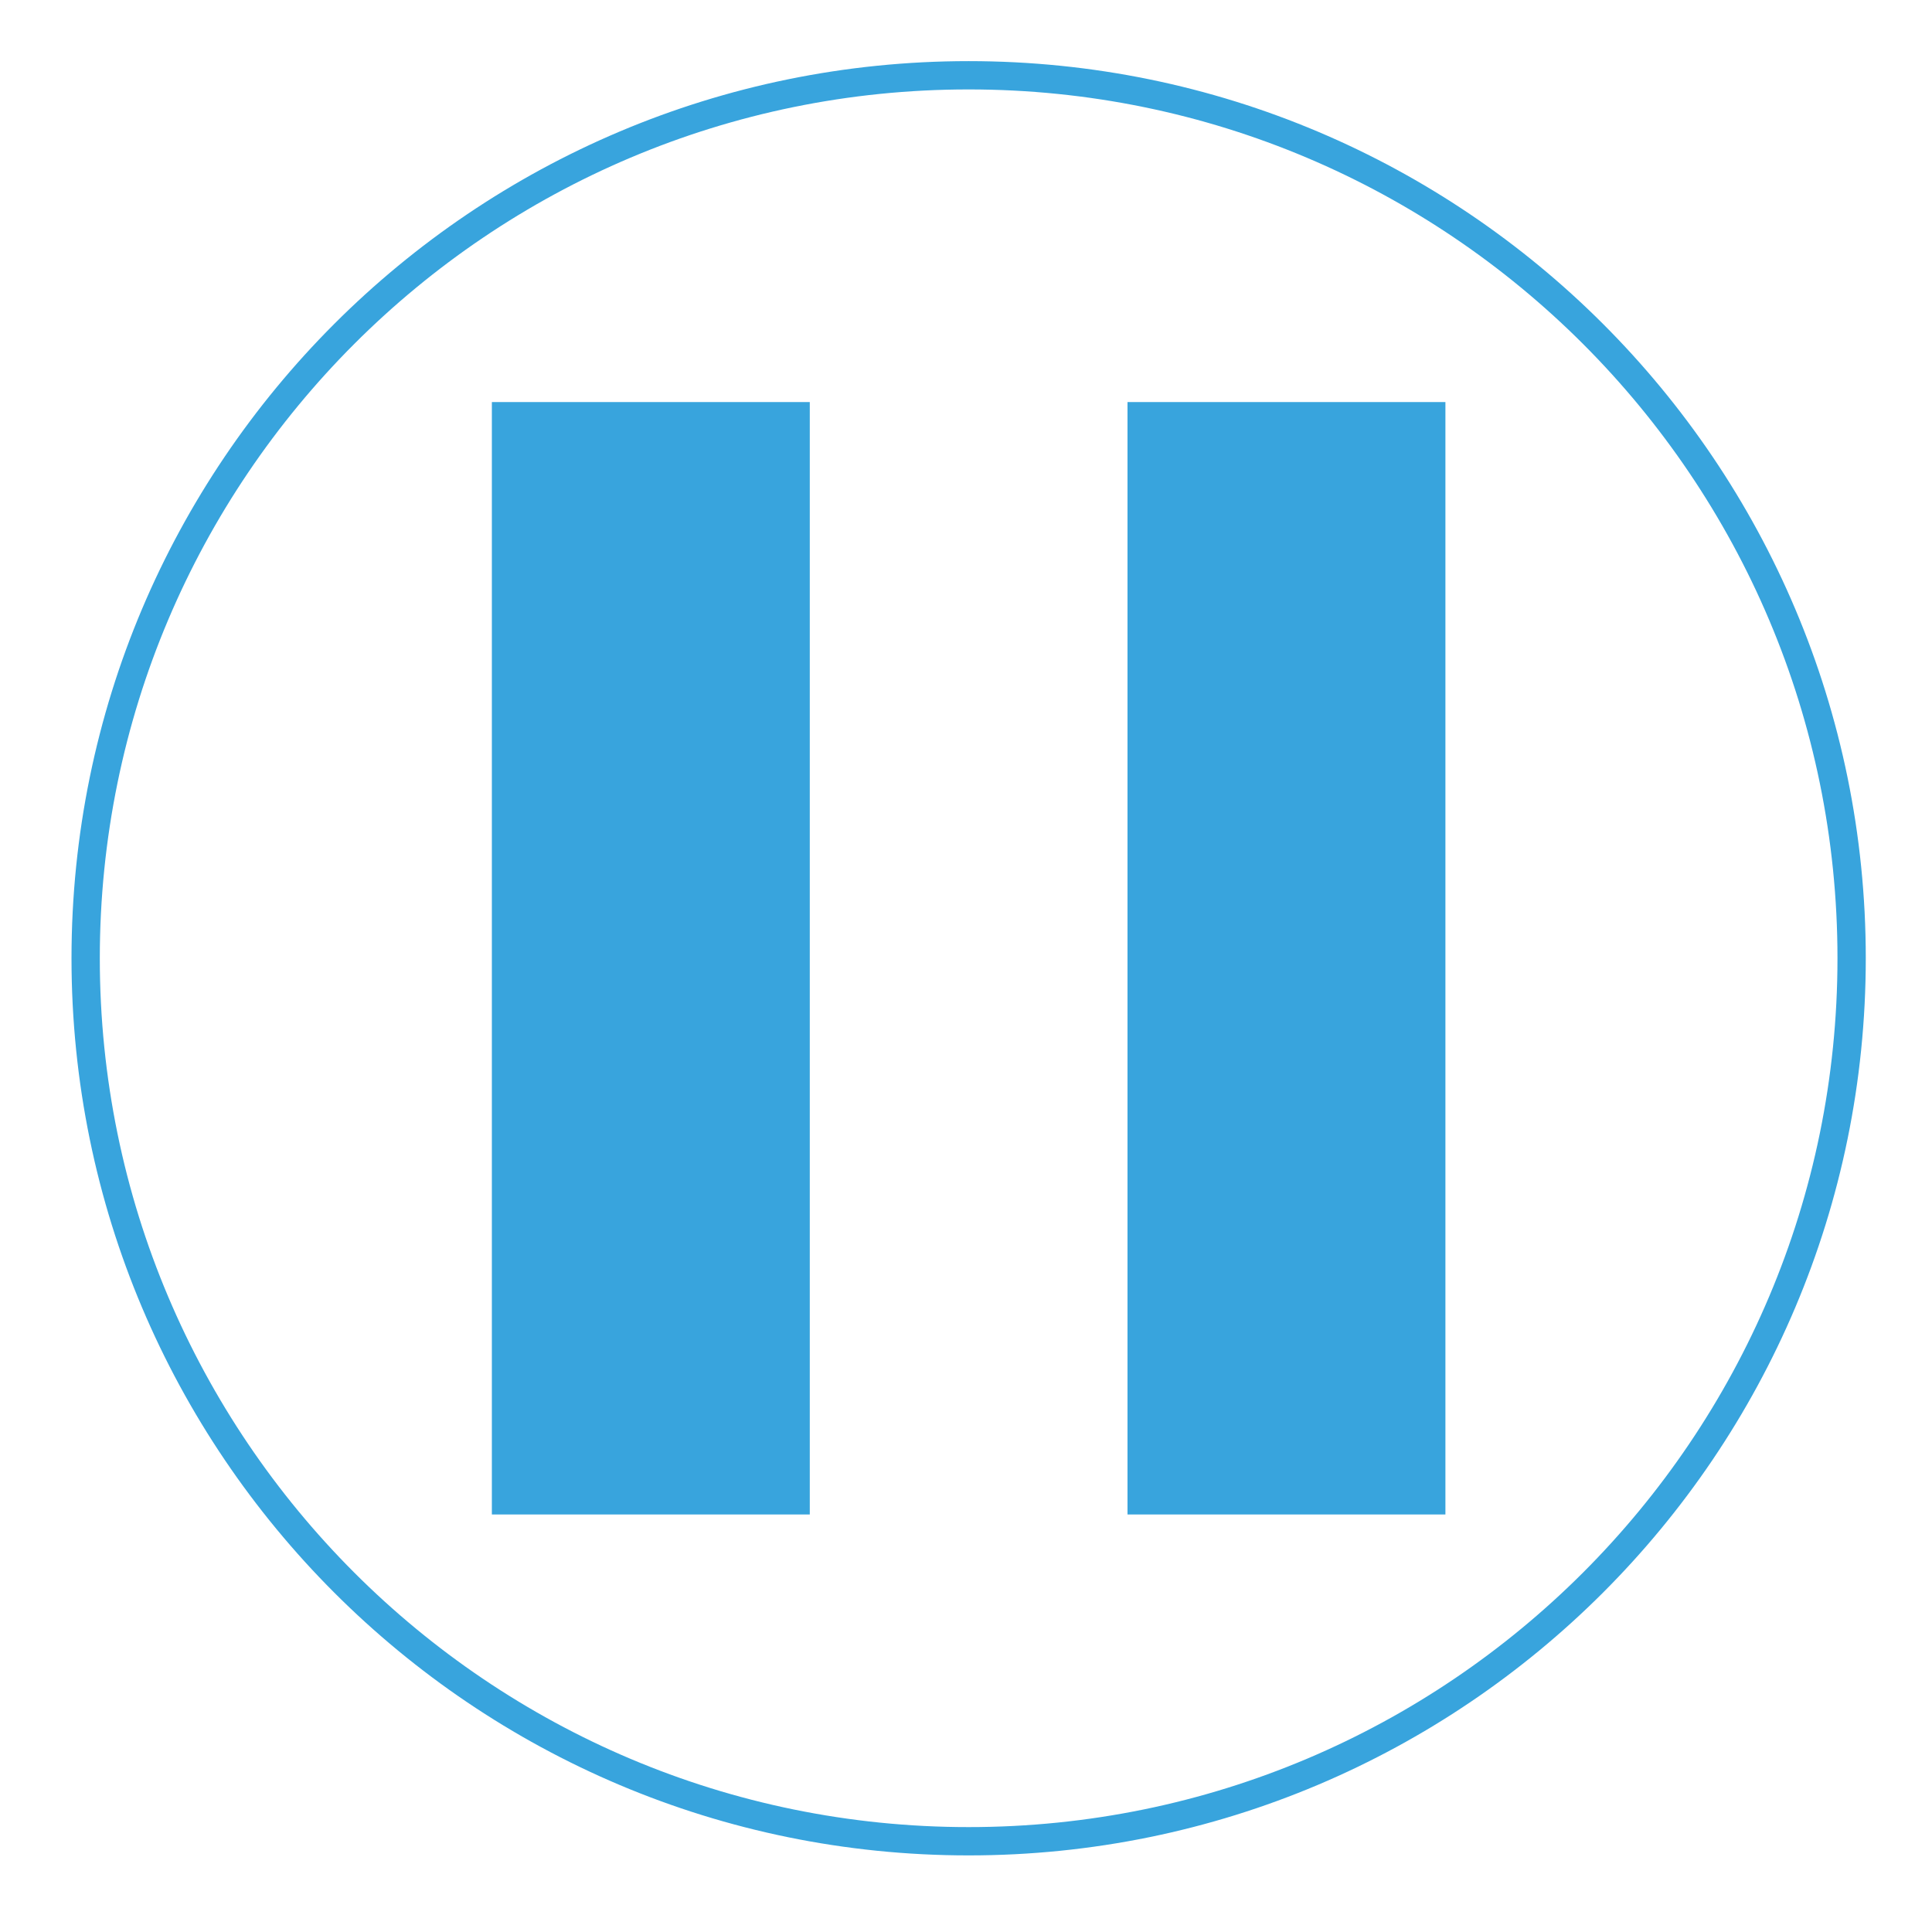
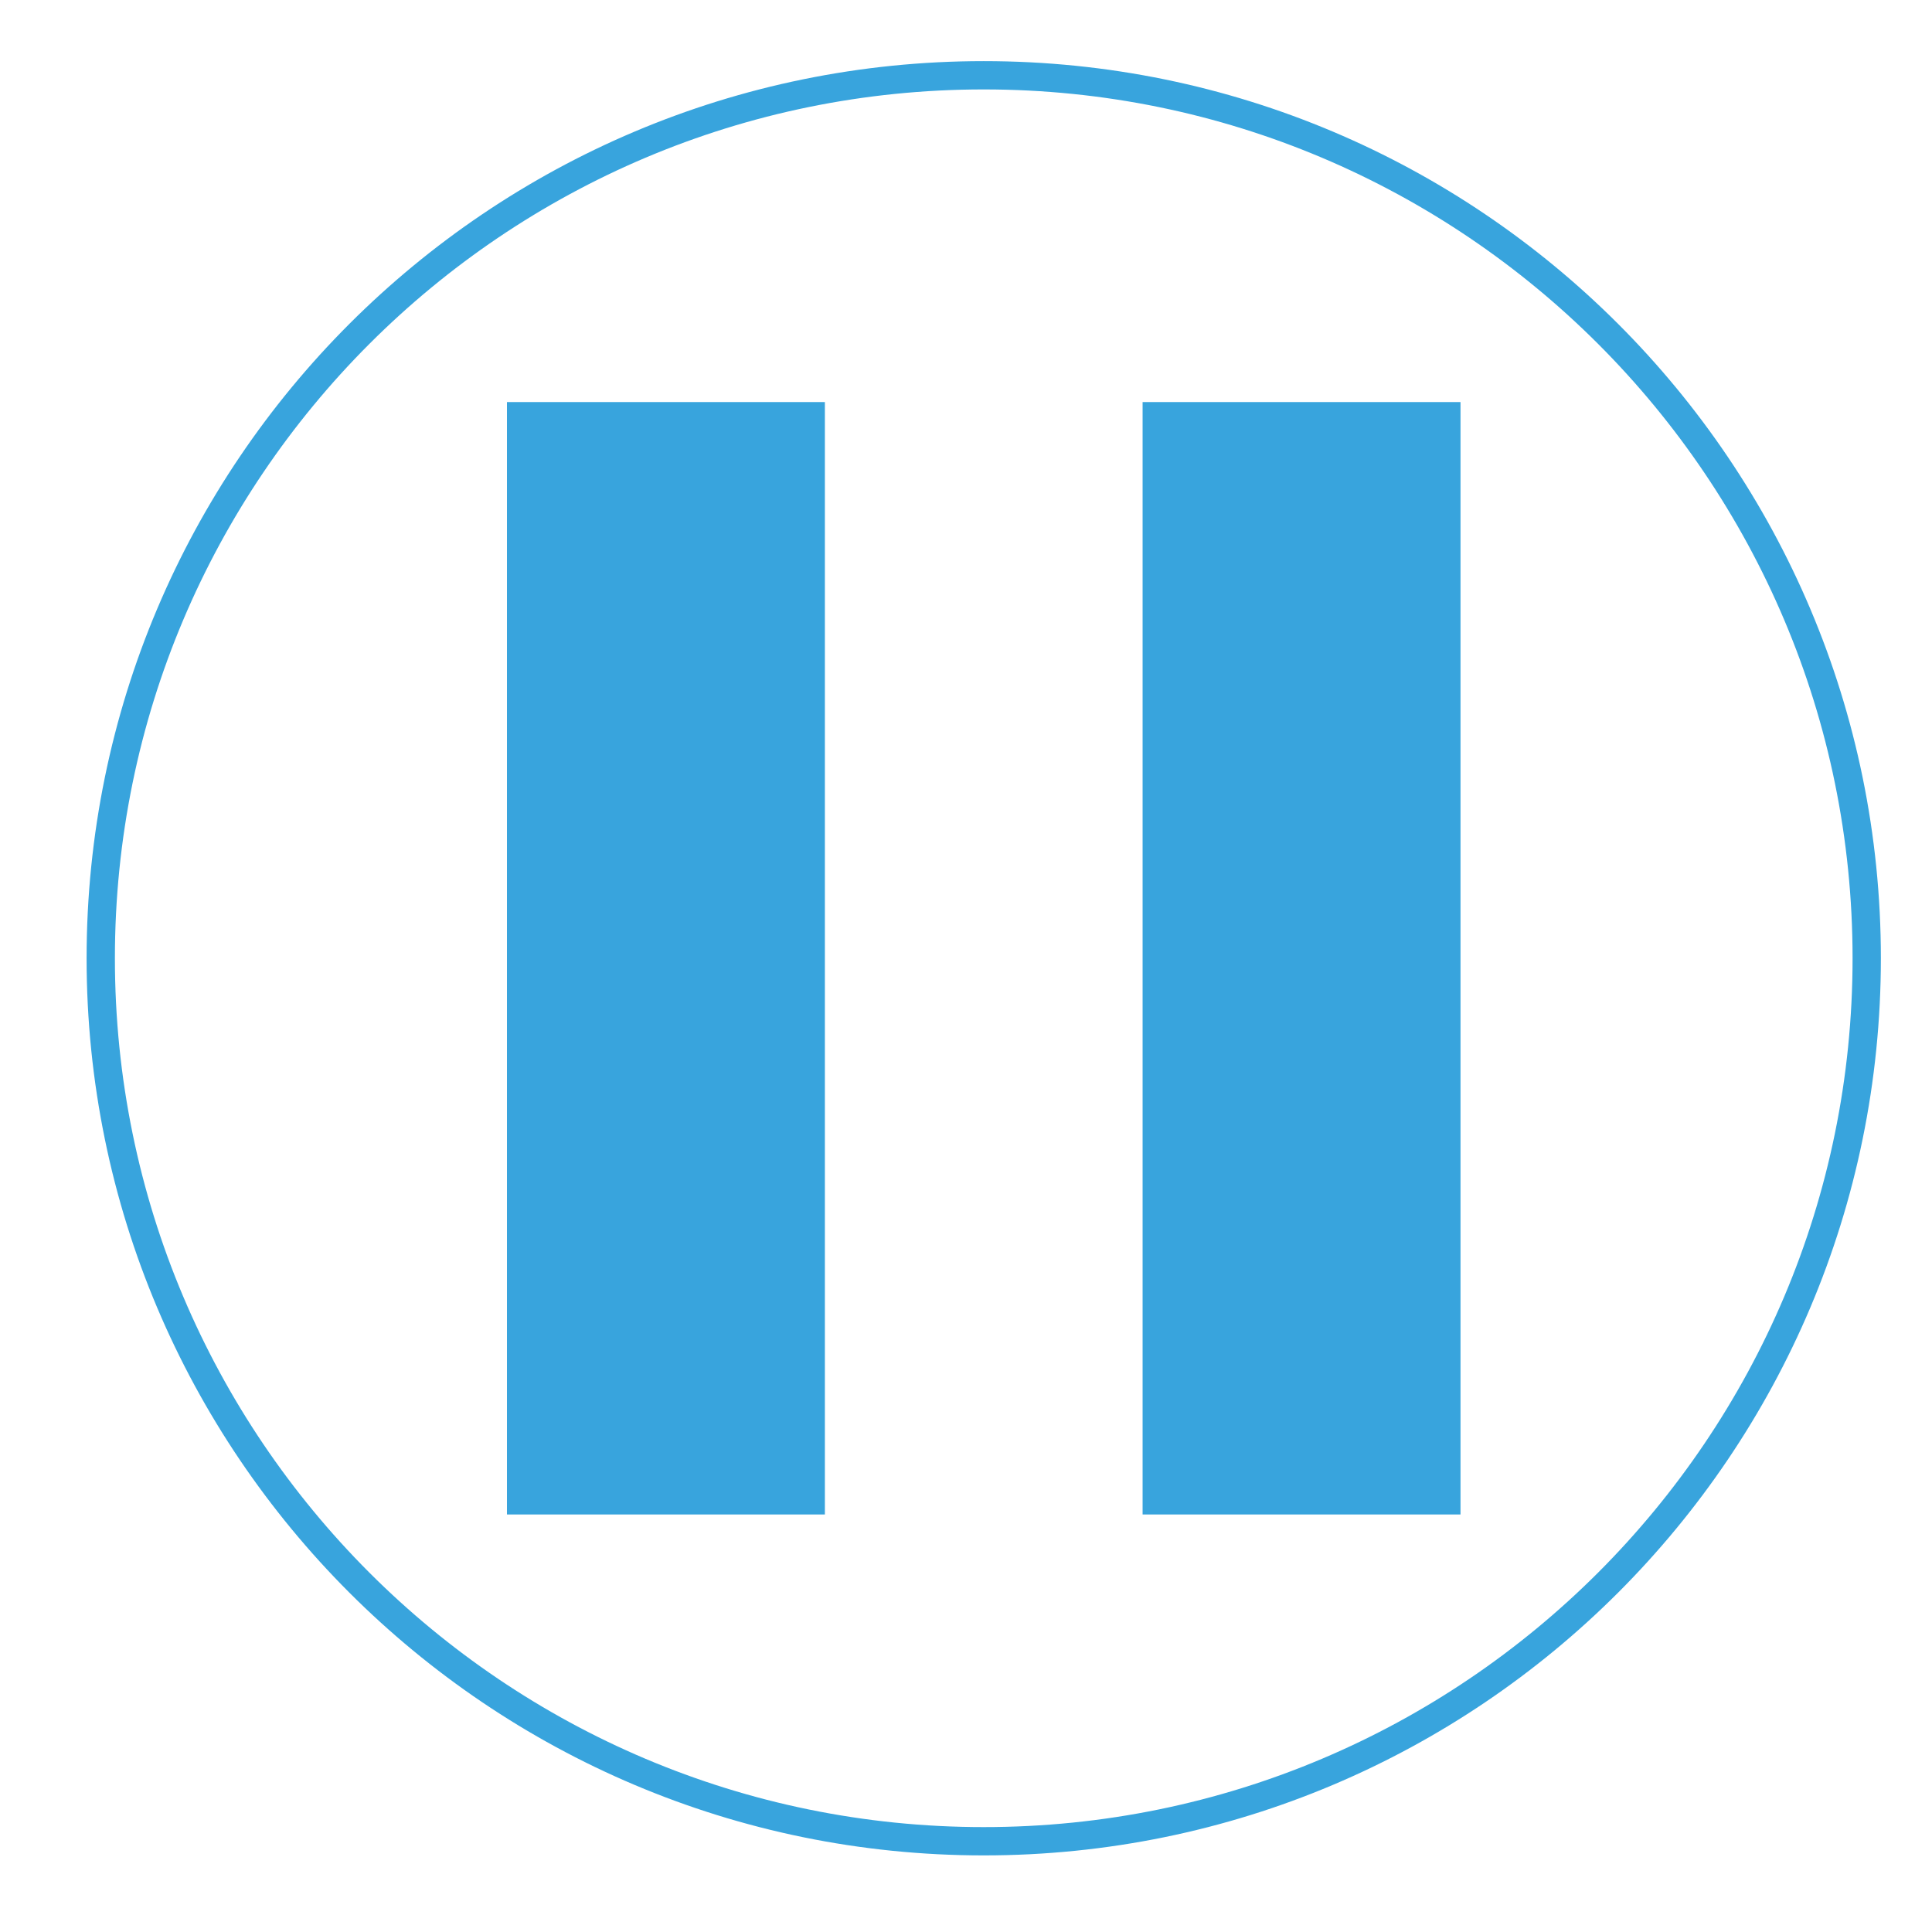
<svg xmlns="http://www.w3.org/2000/svg" version="1.1" id="Layer_1" x="0px" y="0px" viewBox="0 0 1024 1024" enable-background="new 0 0 1024 1024" xml:space="preserve">
-   <circle fill="none" stroke="#38A4DD" stroke-width="15" stroke-miterlimit="10" cx="513.4" cy="507.9" r="468" />
-   <path fill="#38A4DD" d="M597.6,802.7h168.5V213.1H597.6 M260.7,802.7h168.5V213.1H260.7V802.7z" />
+   <circle fill="none" stroke="#38A4DD" stroke-width="15" stroke-miterlimit="10" cx="521.4" cy="507.9" r="468" />
+   <path fill="#38A4DD" d="M605.6,802.7h168.5V213.1H605.6 M268.7,802.7h168.5V213.1H268.7V802.7z" />
</svg>
